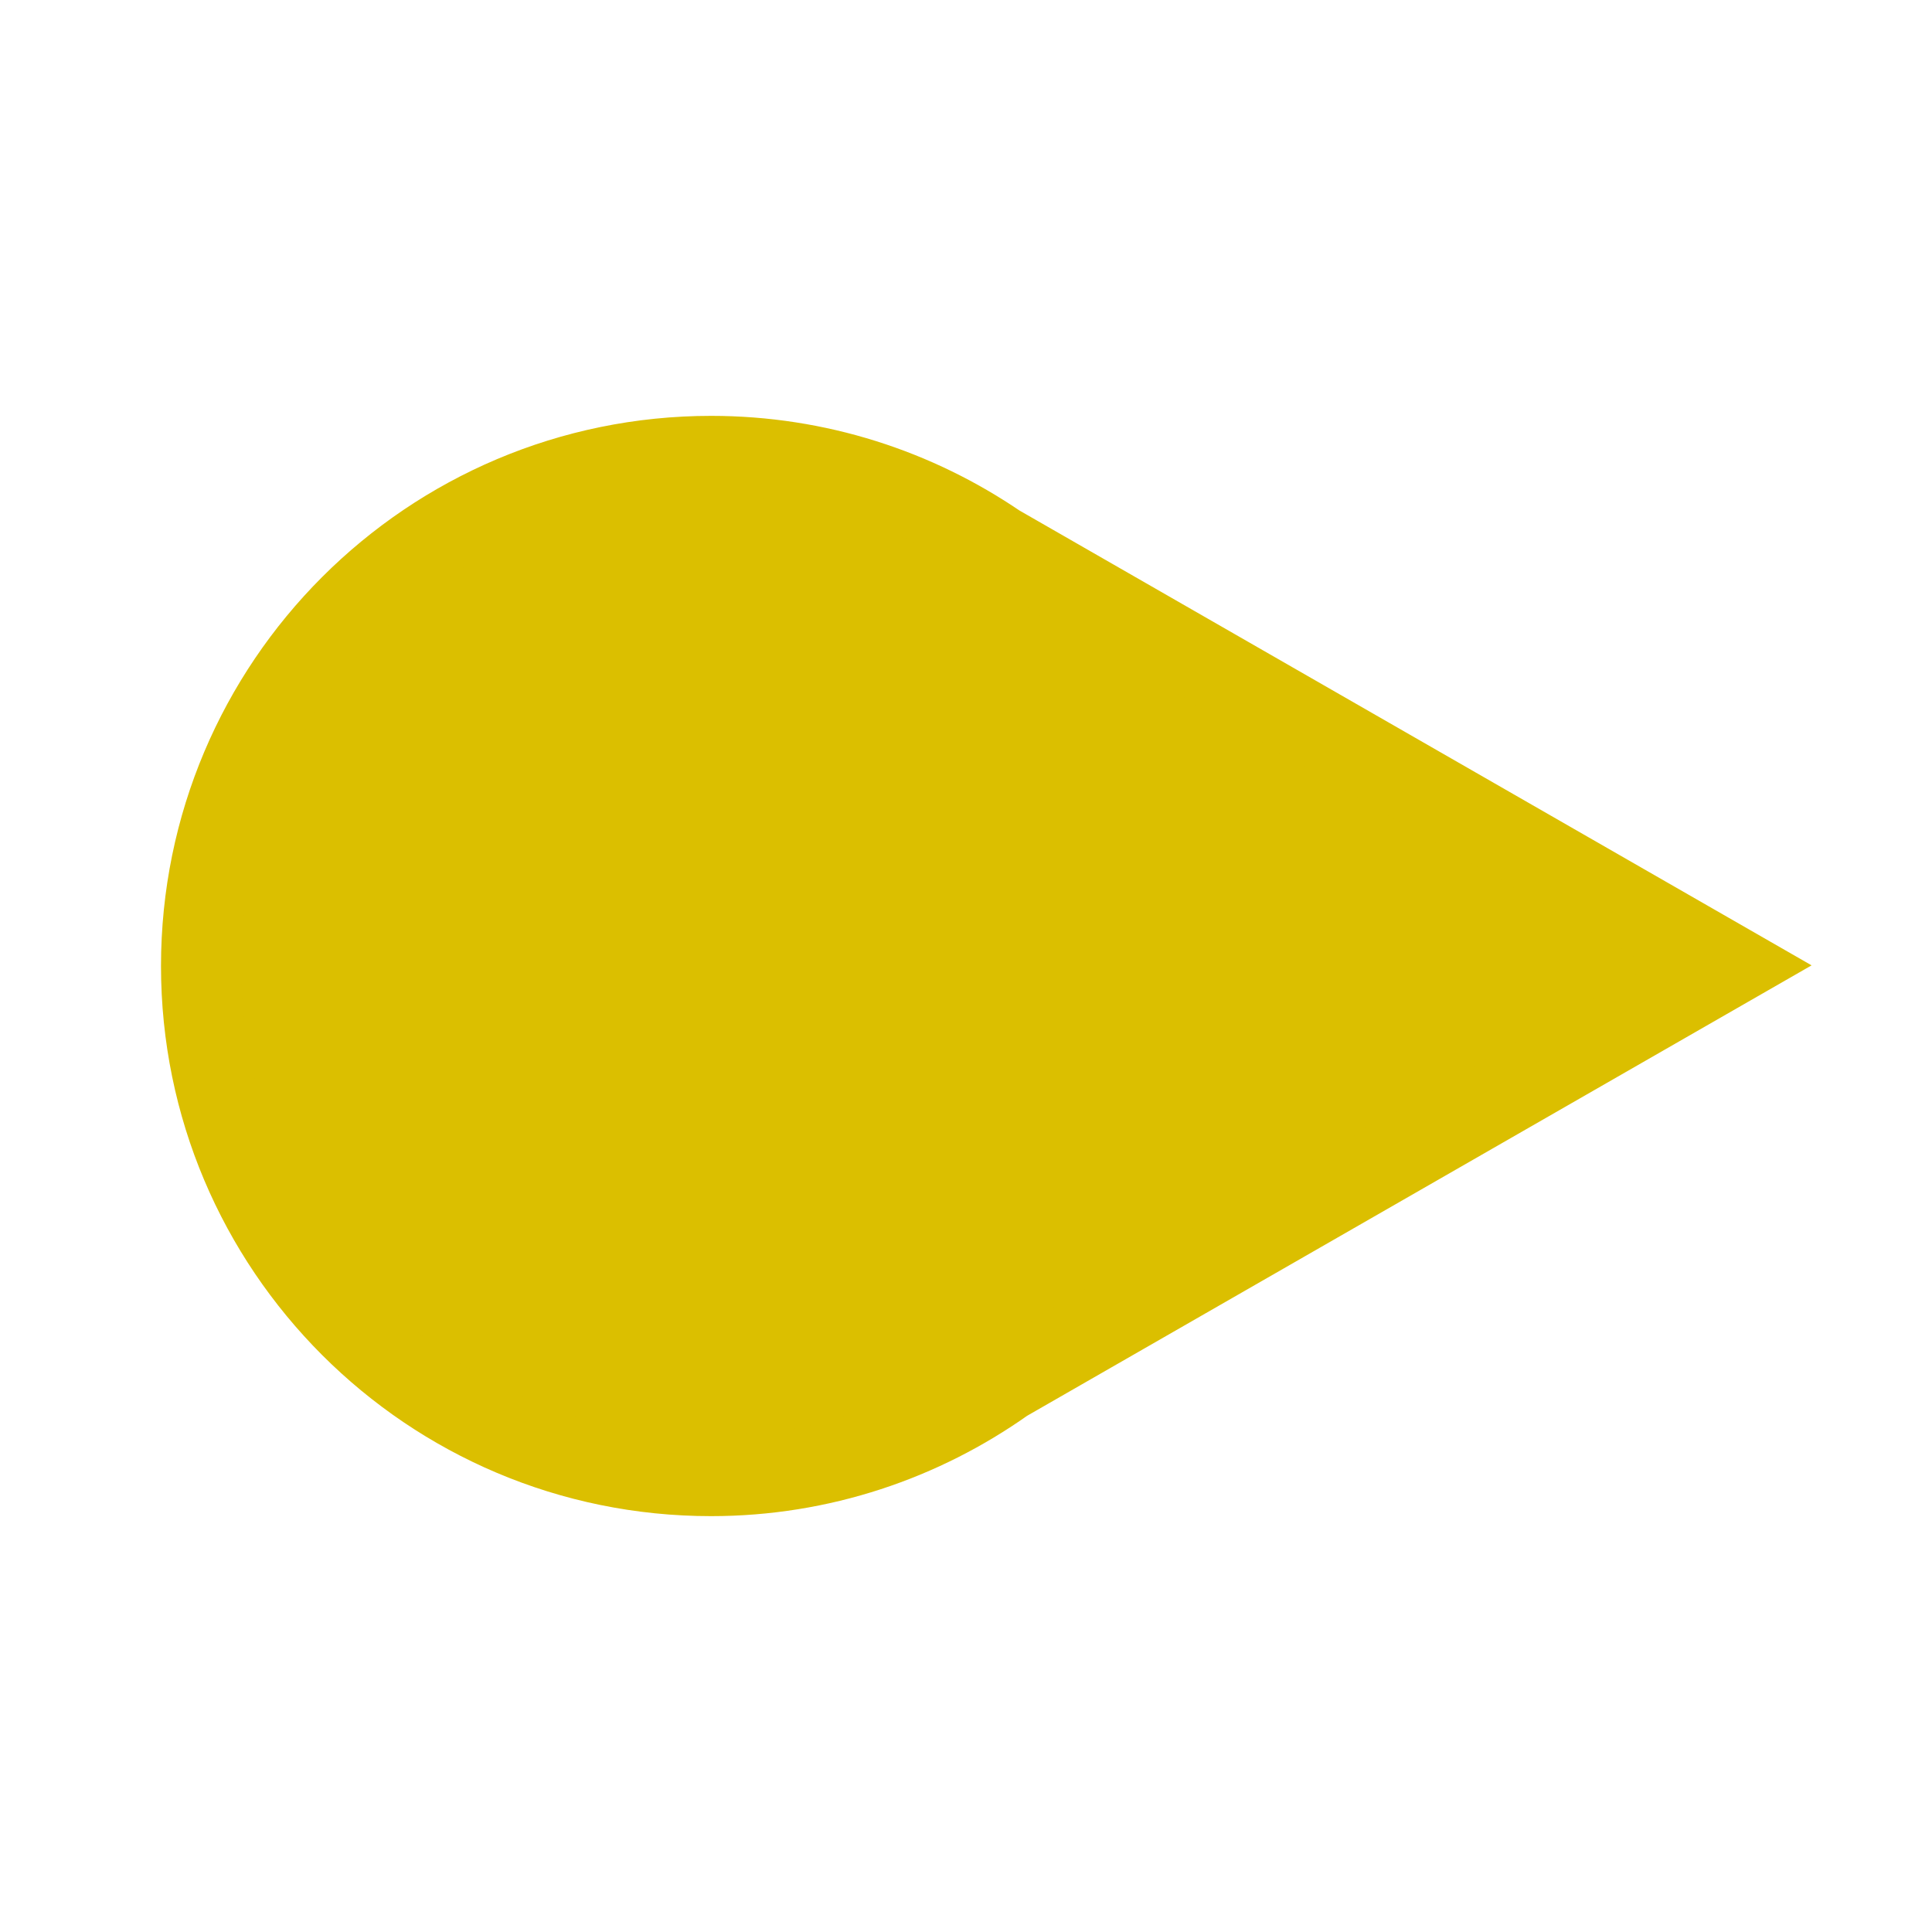
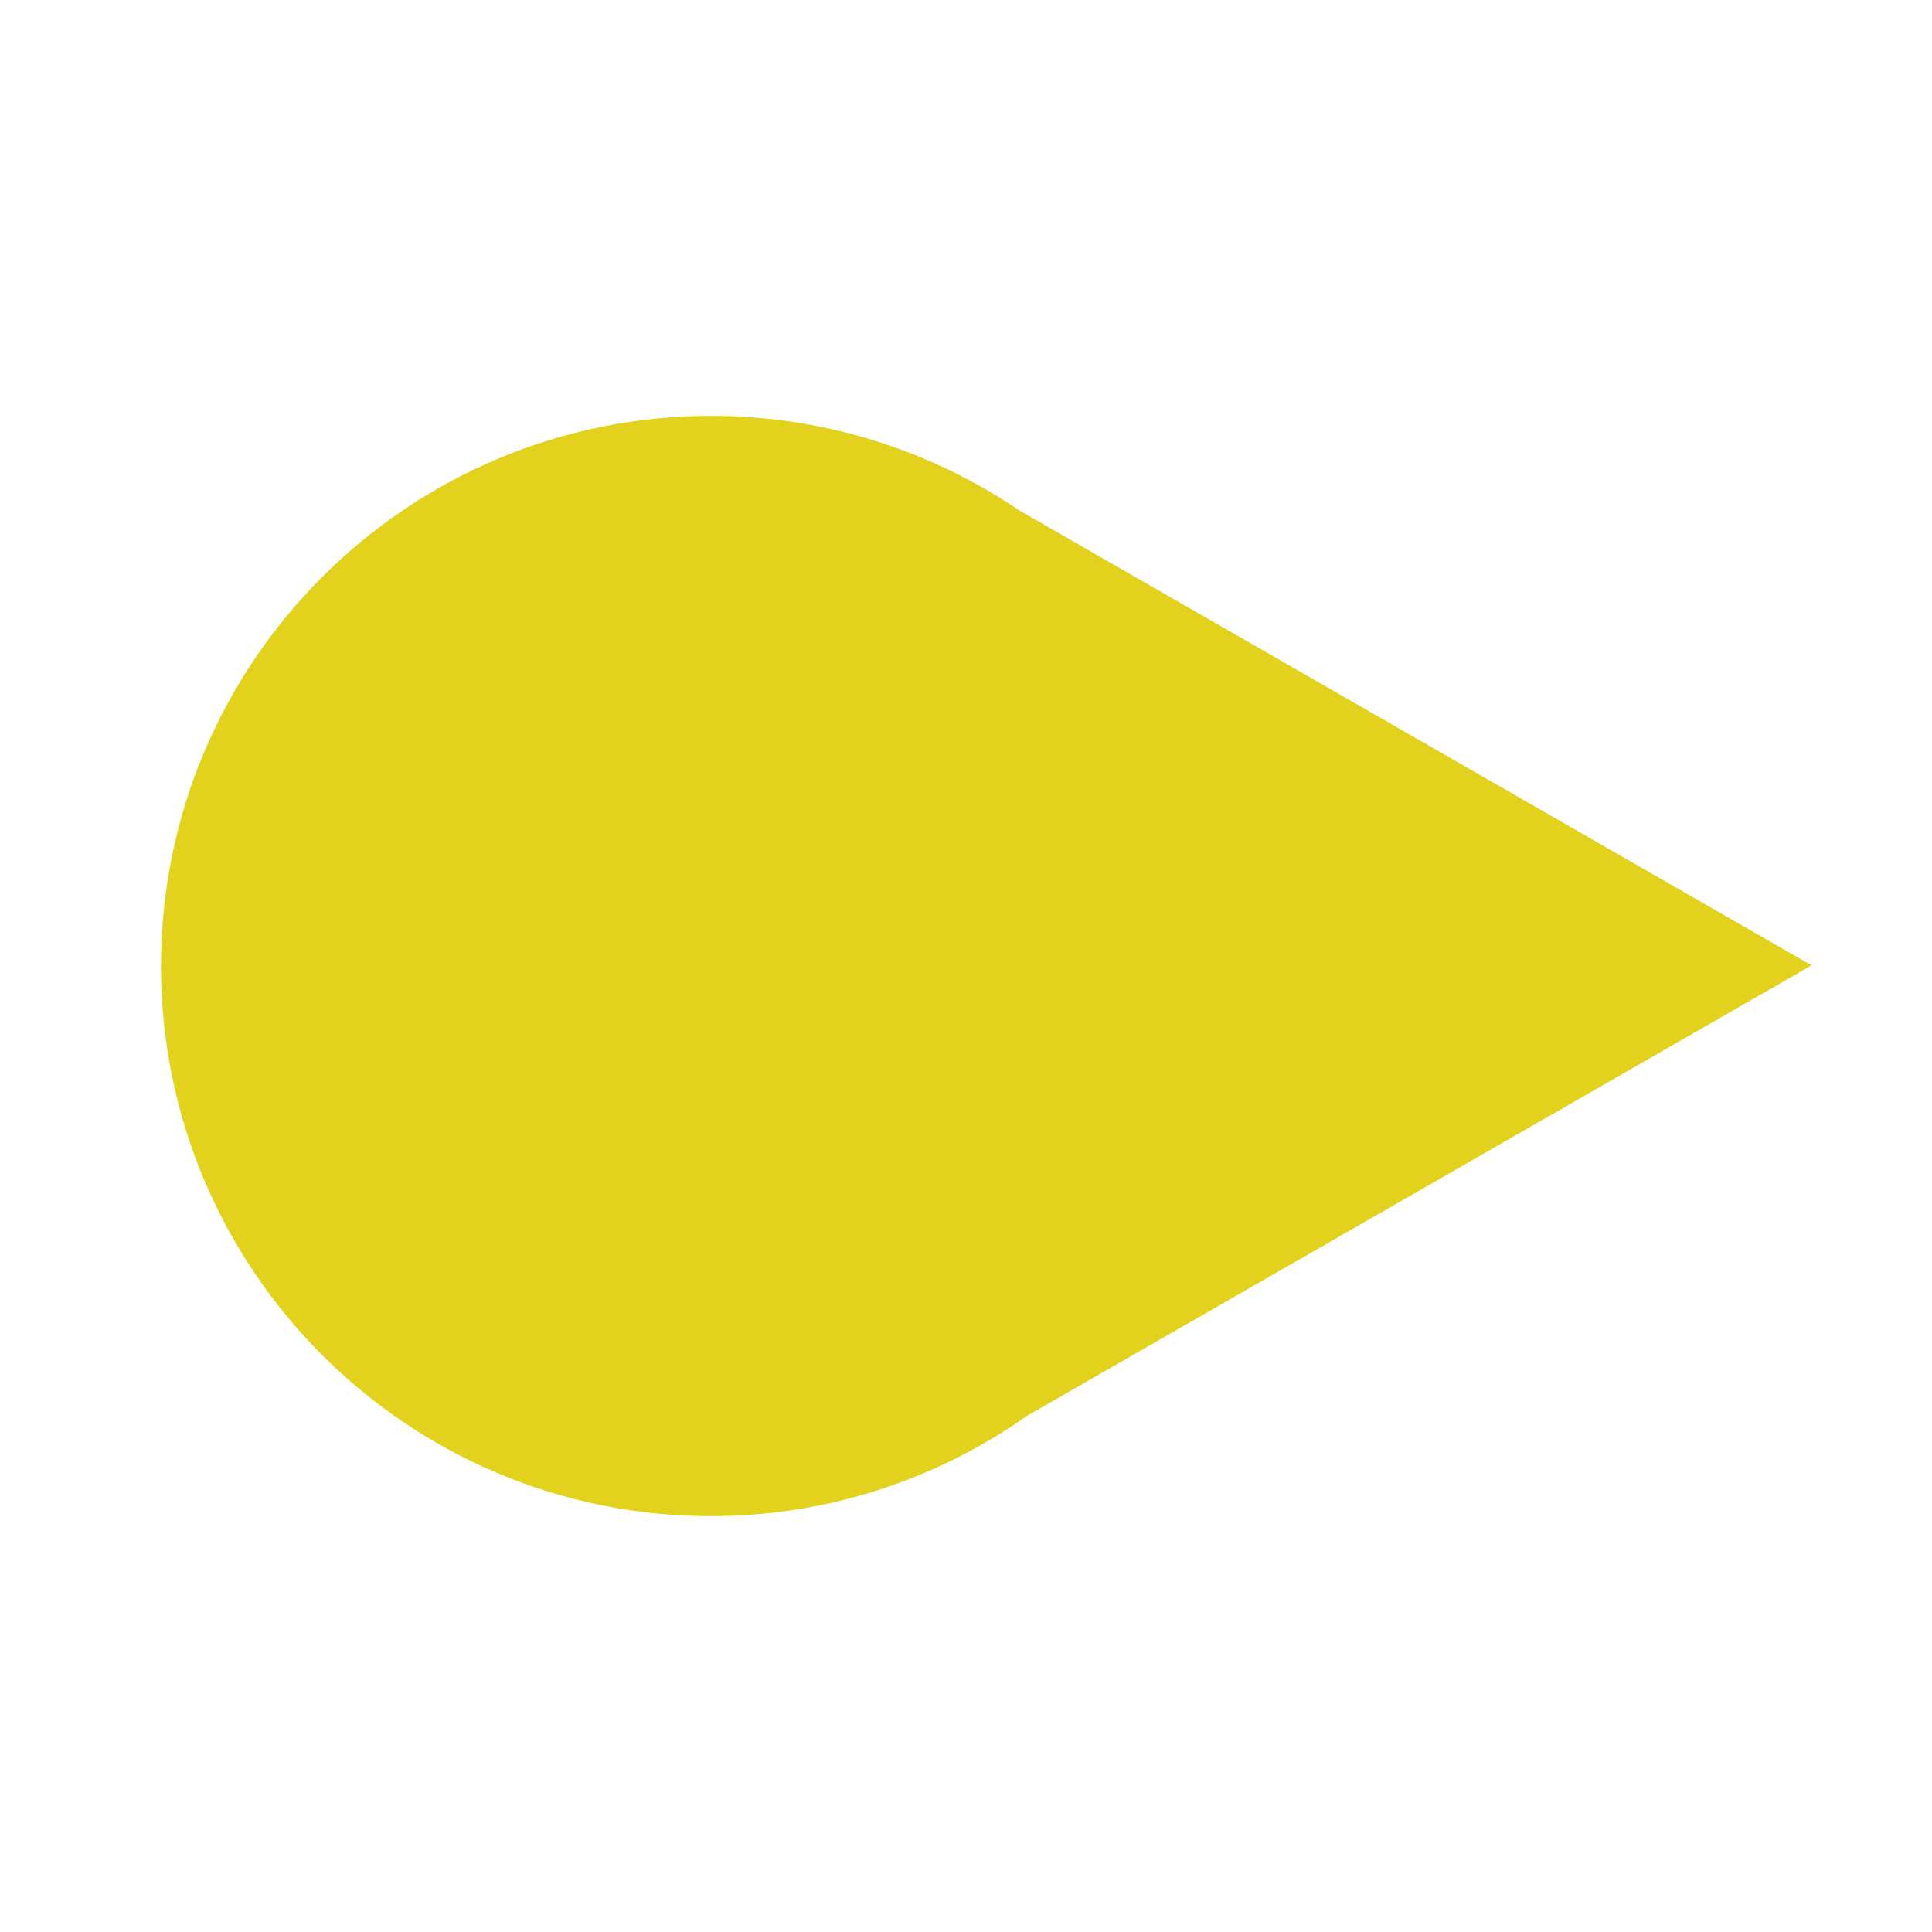
<svg xmlns="http://www.w3.org/2000/svg" enable-background="new 0 0 24 24" height="24" viewBox="0 0 24 24" width="24">
-   <path d="m21.5 11.992-9.101-5.226c-1.016-.693-2.243-1.1-3.565-1.1-3.498.001-6.334 2.836-6.334 6.334s2.835 6.334 6.333 6.334c1.364 0 2.625-.436 3.658-1.169z" fill="#dbbf00" stroke="#dbbf00" />
+   <path d="m21.5 11.992-9.101-5.226c-1.016-.693-2.243-1.1-3.565-1.1-3.498.001-6.334 2.836-6.334 6.334s2.835 6.334 6.333 6.334c1.364 0 2.625-.436 3.658-1.169z" fill="#e2d21d" stroke="#e2d21d" />
</svg>
